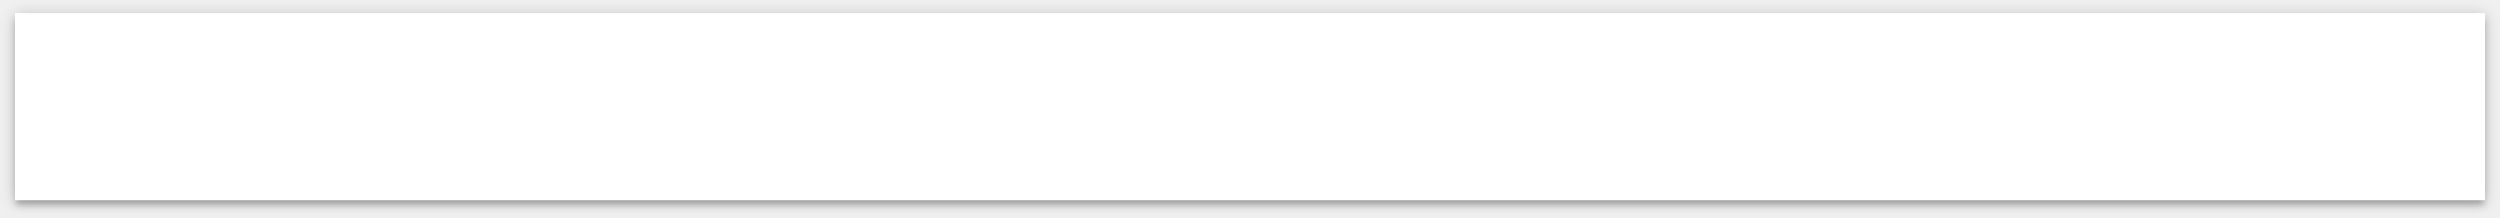
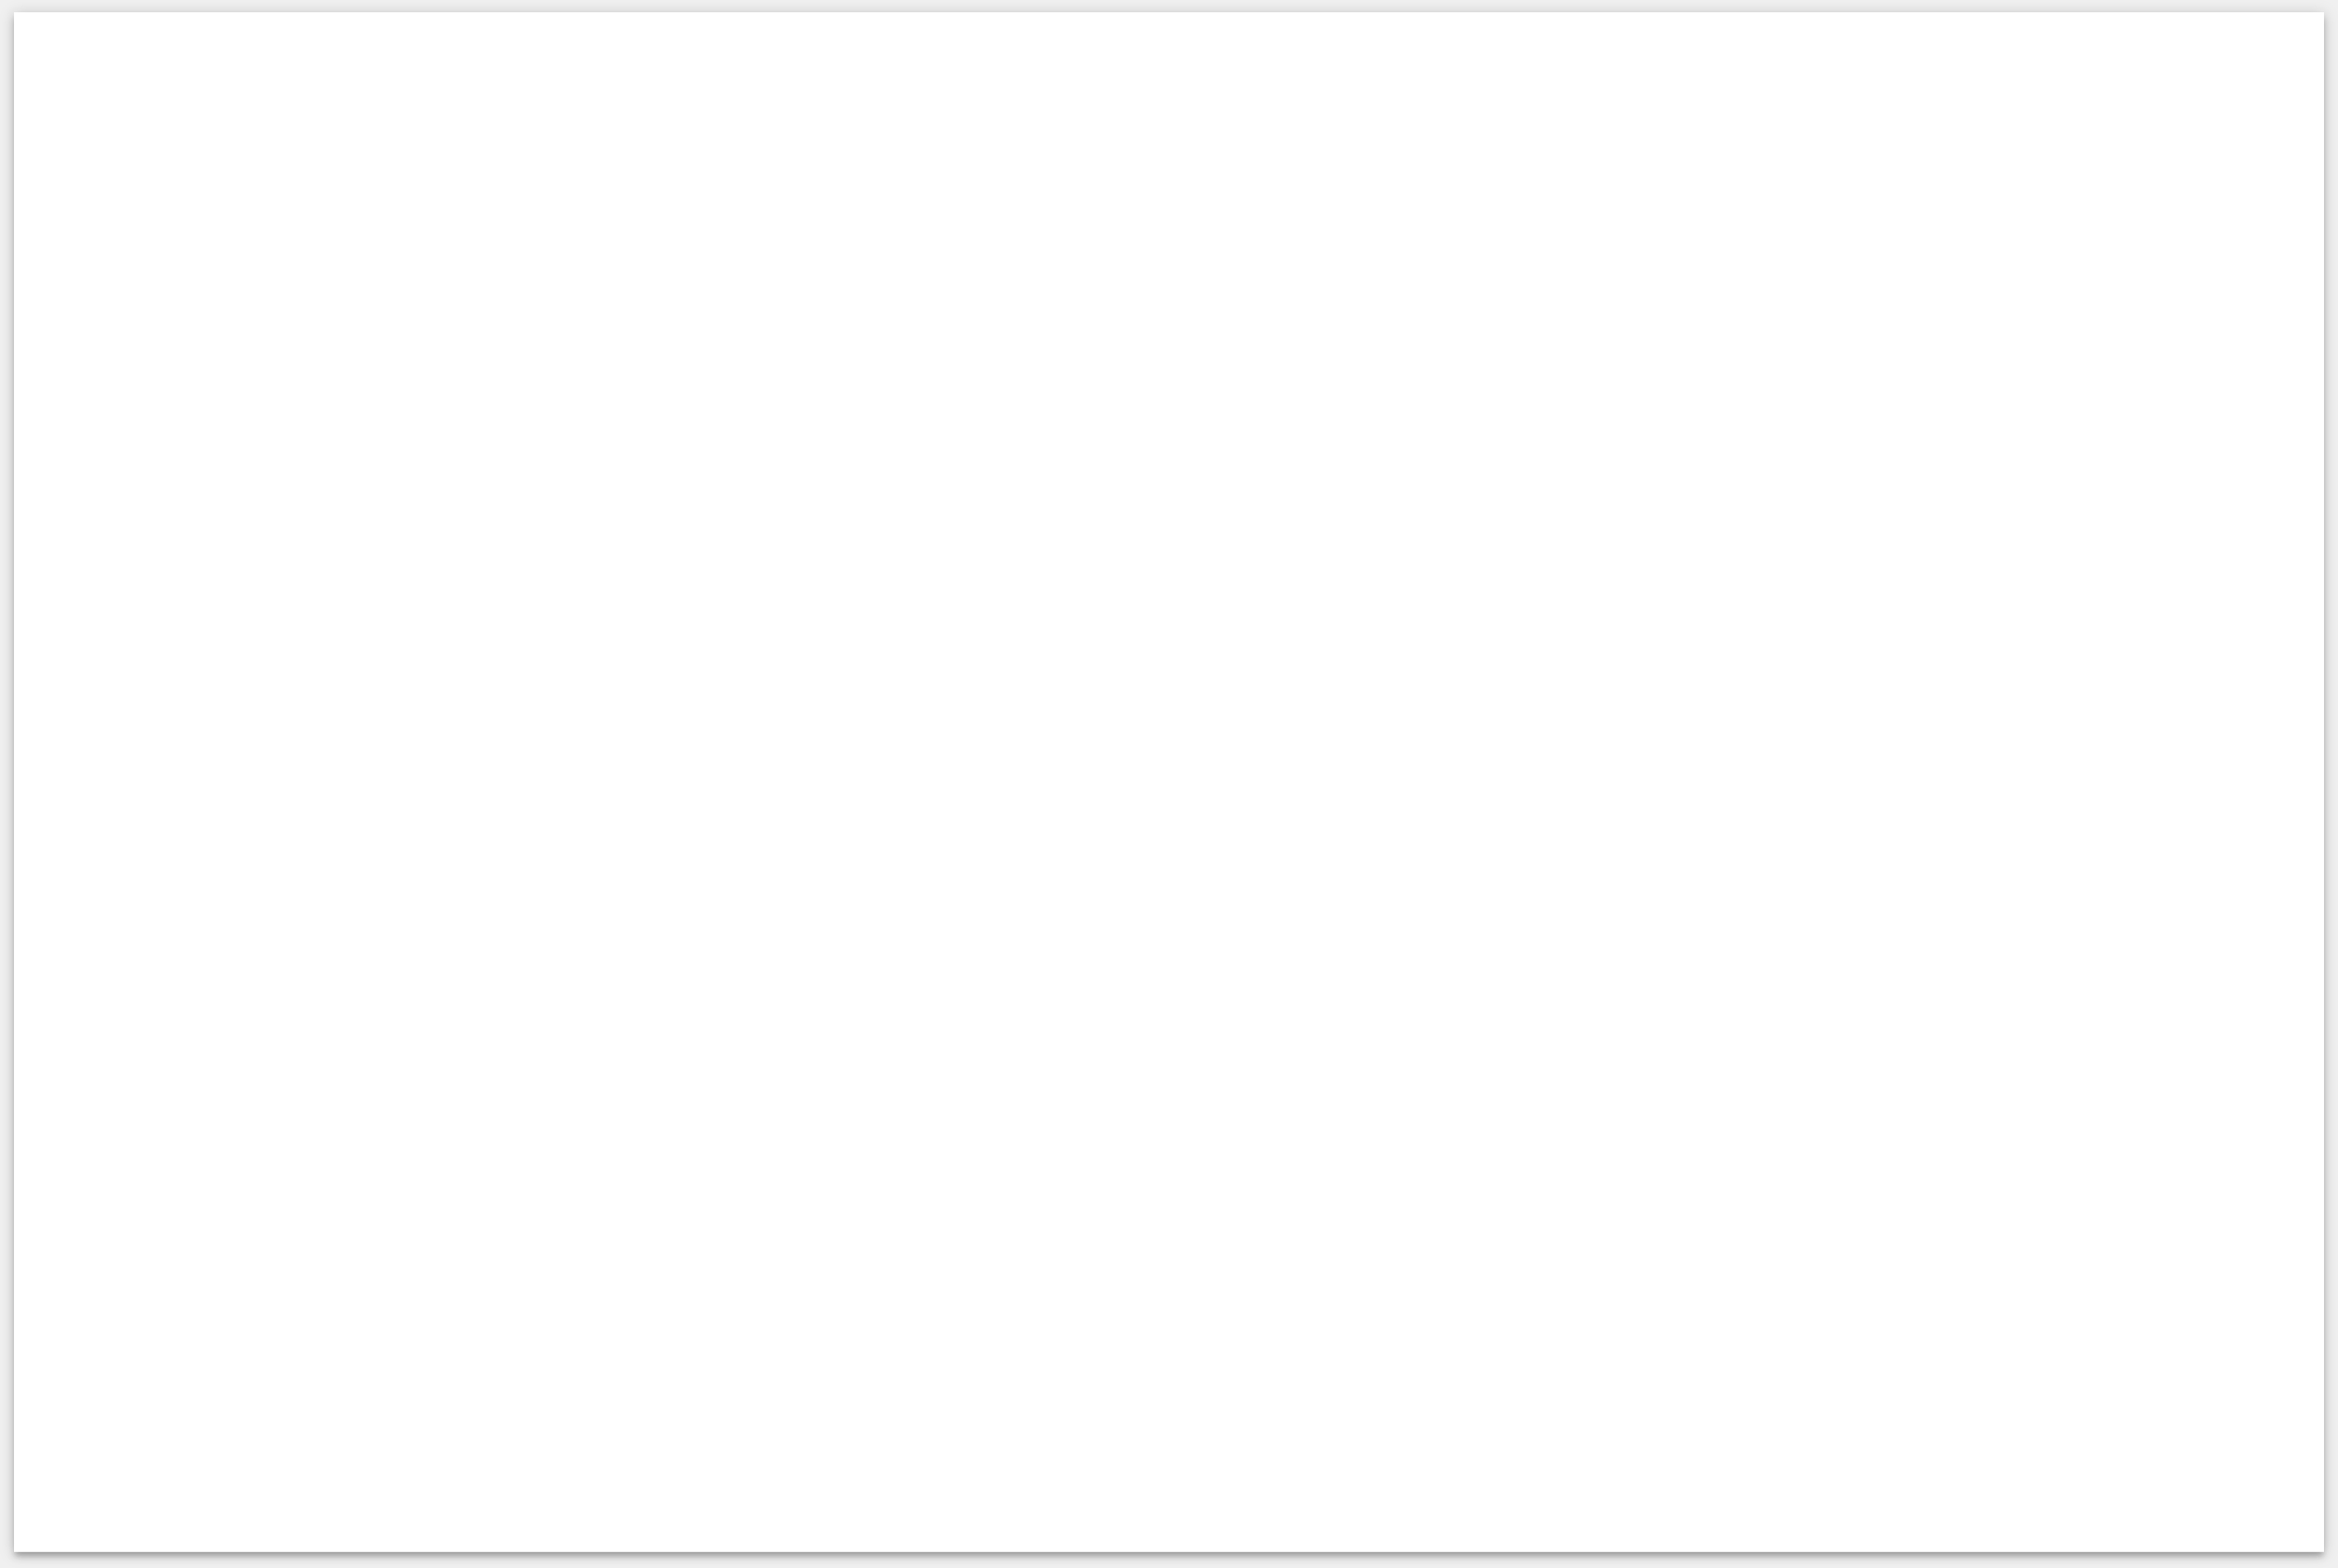
- <svg xmlns="http://www.w3.org/2000/svg" xmlns:xlink="http://www.w3.org/1999/xlink" width="1336px" height="116px" viewBox="0 0 1336 116" version="1.1">
+ <svg xmlns="http://www.w3.org/2000/svg" xmlns:xlink="http://www.w3.org/1999/xlink" width="1336px" height="896px" viewBox="0 0 1336 896" version="1.1">
  <defs>
-     <rect id="path-1" x="0" y="0" width="1320" height="100" />
-     <filter x="-0.9%" y="-11.5%" width="101.9%" height="125.0%" filterUnits="objectBoundingBox" id="filter-2">
+     <rect id="path-1" x="0" y="0" width="1320" height="880" />
+     <filter x="-0.9%" y="-1.3%" width="101.9%" height="102.8%" filterUnits="objectBoundingBox" id="filter-2">
      <feOffset dx="0" dy="1" in="SourceAlpha" result="shadowOffsetOuter1" />
      <feGaussianBlur stdDeviation="4" in="shadowOffsetOuter1" result="shadowBlurOuter1" />
      <feColorMatrix values="0 0 0 0 0   0 0 0 0 0   0 0 0 0 0  0 0 0 0.2 0" type="matrix" in="shadowBlurOuter1" result="shadowMatrixOuter1" />
      <feMorphology radius="1" operator="erode" in="SourceAlpha" result="shadowSpreadOuter2" />
      <feOffset dx="0" dy="3" in="shadowSpreadOuter2" result="shadowOffsetOuter2" />
      <feGaussianBlur stdDeviation="1.5" in="shadowOffsetOuter2" result="shadowBlurOuter2" />
      <feColorMatrix values="0 0 0 0 0   0 0 0 0 0   0 0 0 0 0  0 0 0 0.12 0" type="matrix" in="shadowBlurOuter2" result="shadowMatrixOuter2" />
      <feOffset dx="0" dy="3" in="SourceAlpha" result="shadowOffsetOuter3" />
      <feGaussianBlur stdDeviation="2" in="shadowOffsetOuter3" result="shadowBlurOuter3" />
      <feColorMatrix values="0 0 0 0 0   0 0 0 0 0   0 0 0 0 0  0 0 0 0.14 0" type="matrix" in="shadowBlurOuter3" result="shadowMatrixOuter3" />
      <feMerge>
        <feMergeNode in="shadowMatrixOuter1" />
        <feMergeNode in="shadowMatrixOuter2" />
        <feMergeNode in="shadowMatrixOuter3" />
      </feMerge>
    </filter>
  </defs>
  <g id="🌕-Style-Light" stroke="none" stroke-width="1" fill="none" fill-rule="evenodd">
    <g id="Rectangle-Copy-3" transform="translate(8, 7)">
      <use fill="black" fill-opacity="1" filter="url(#filter-2)" xlink:href="#path-1" />
      <use fill="#FFFFFF" fill-rule="evenodd" xlink:href="#path-1" />
    </g>
  </g>
</svg>
